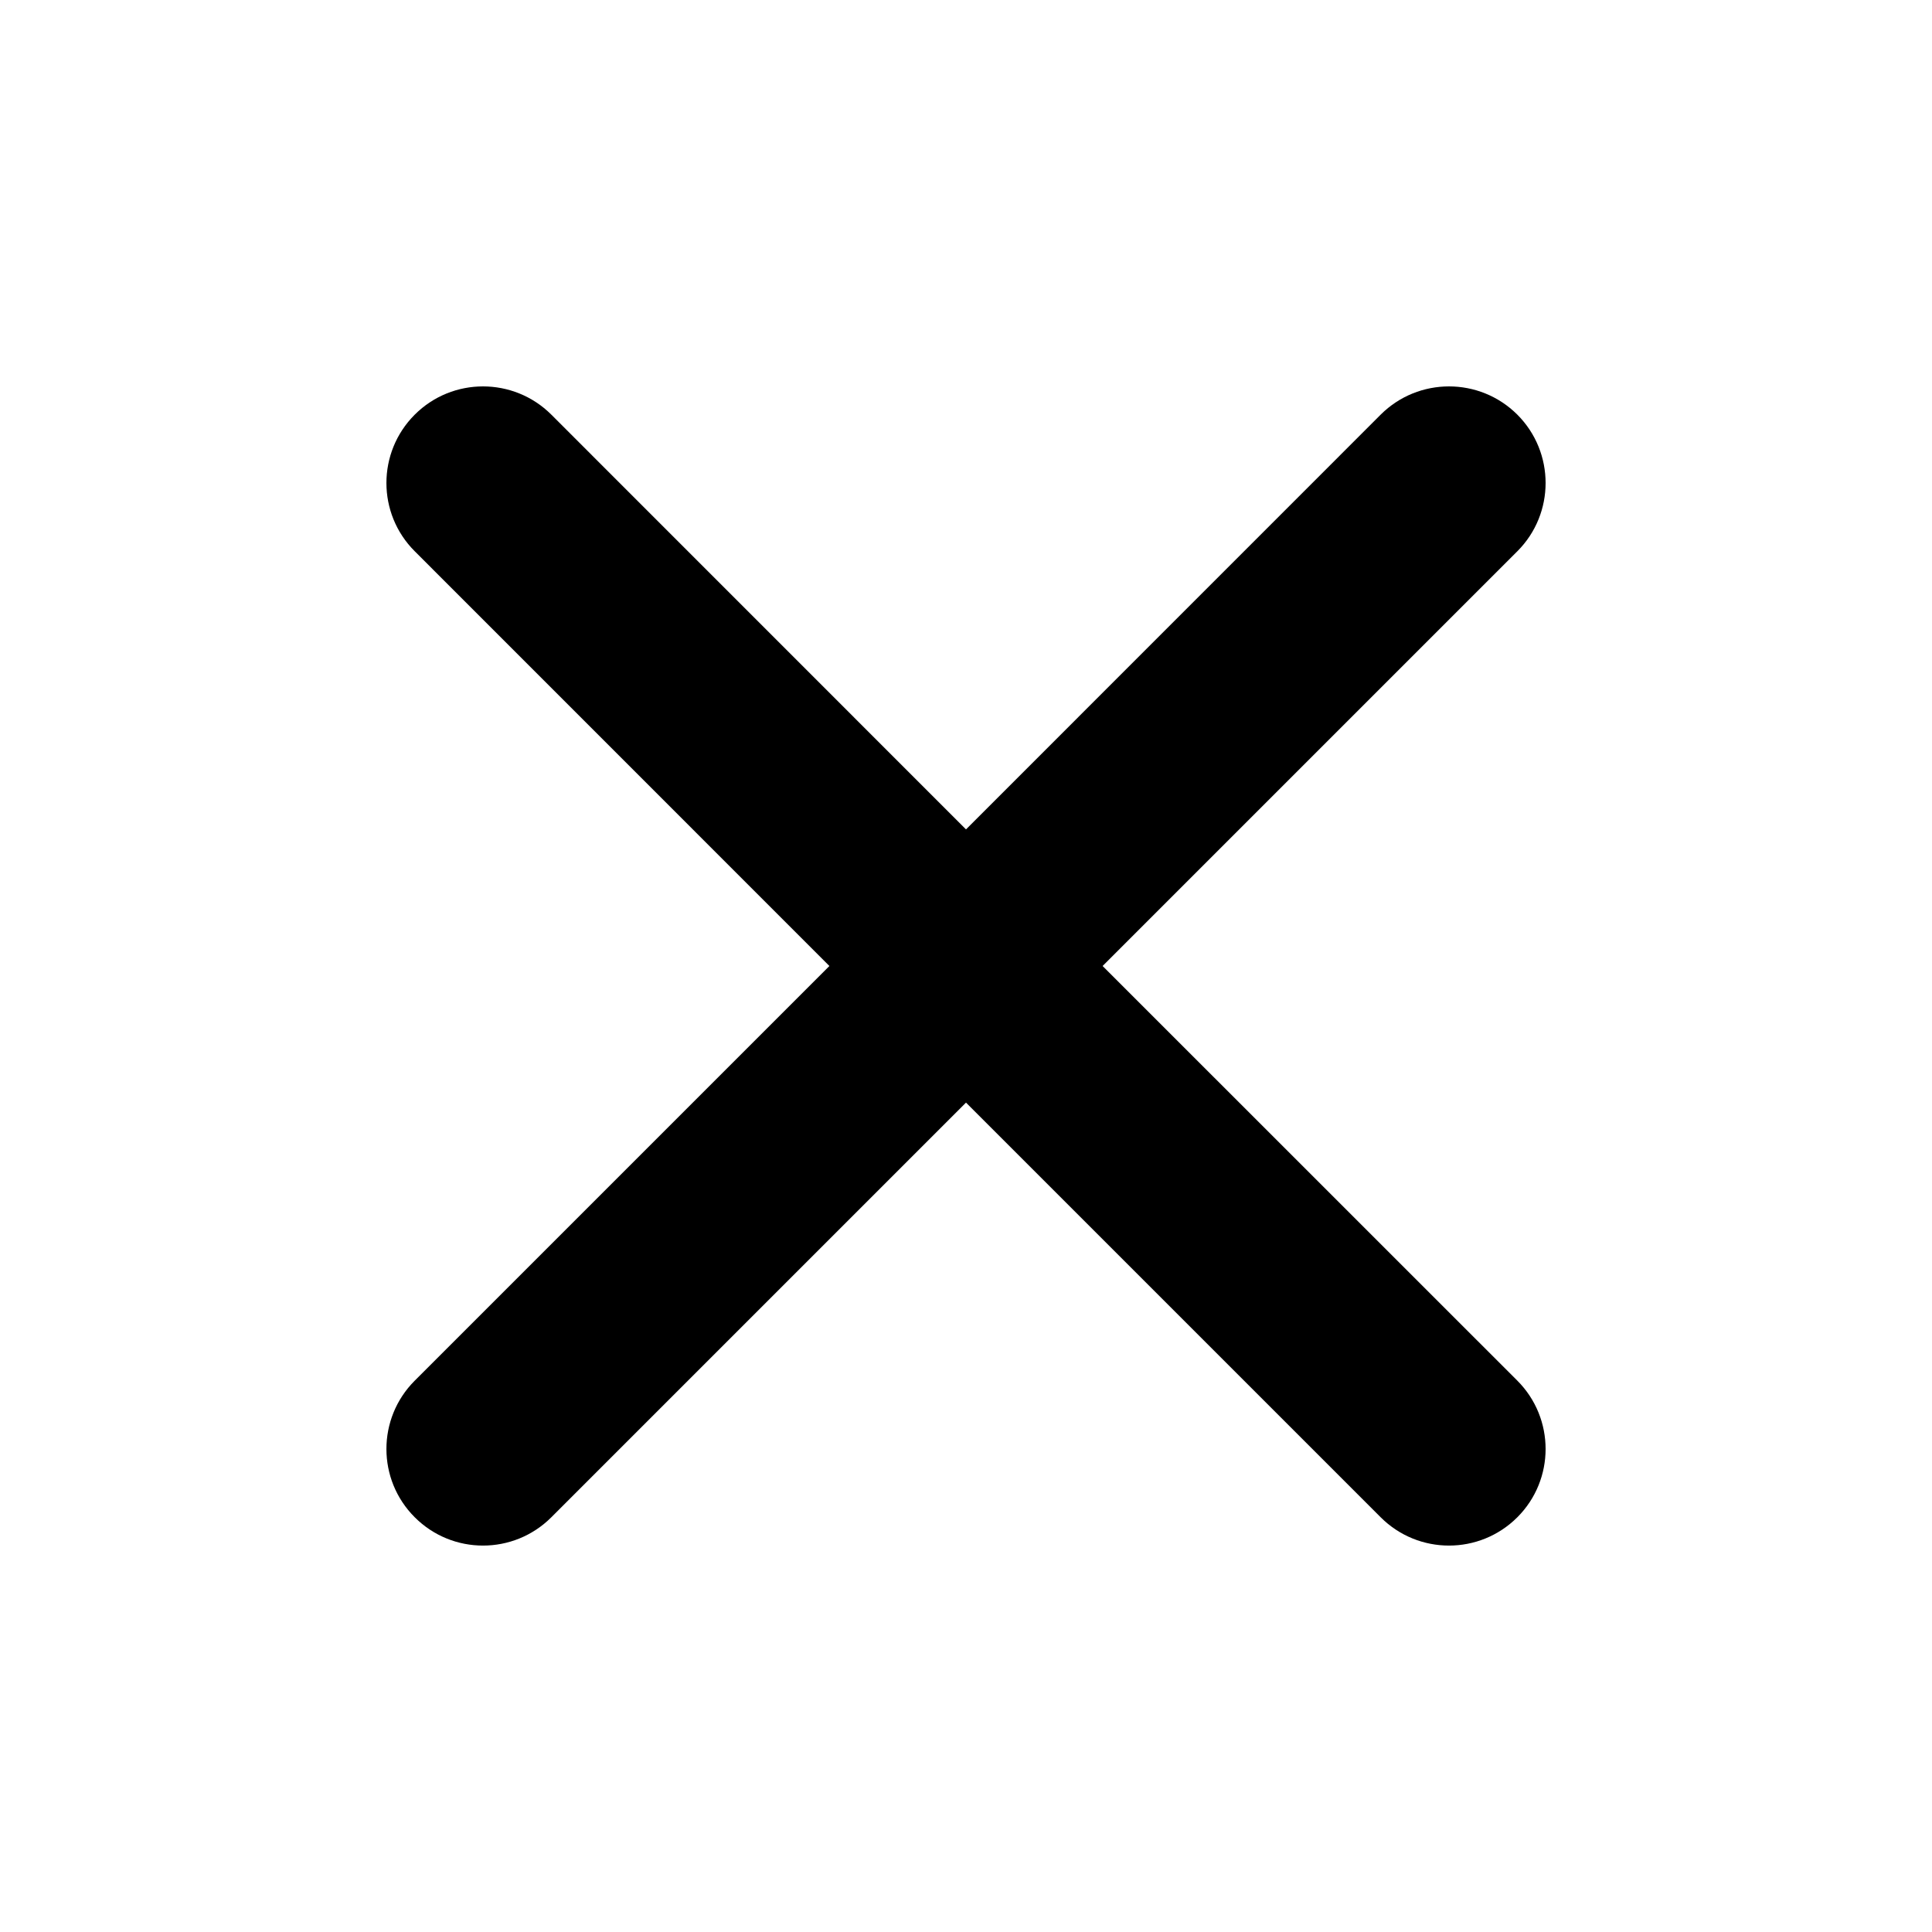
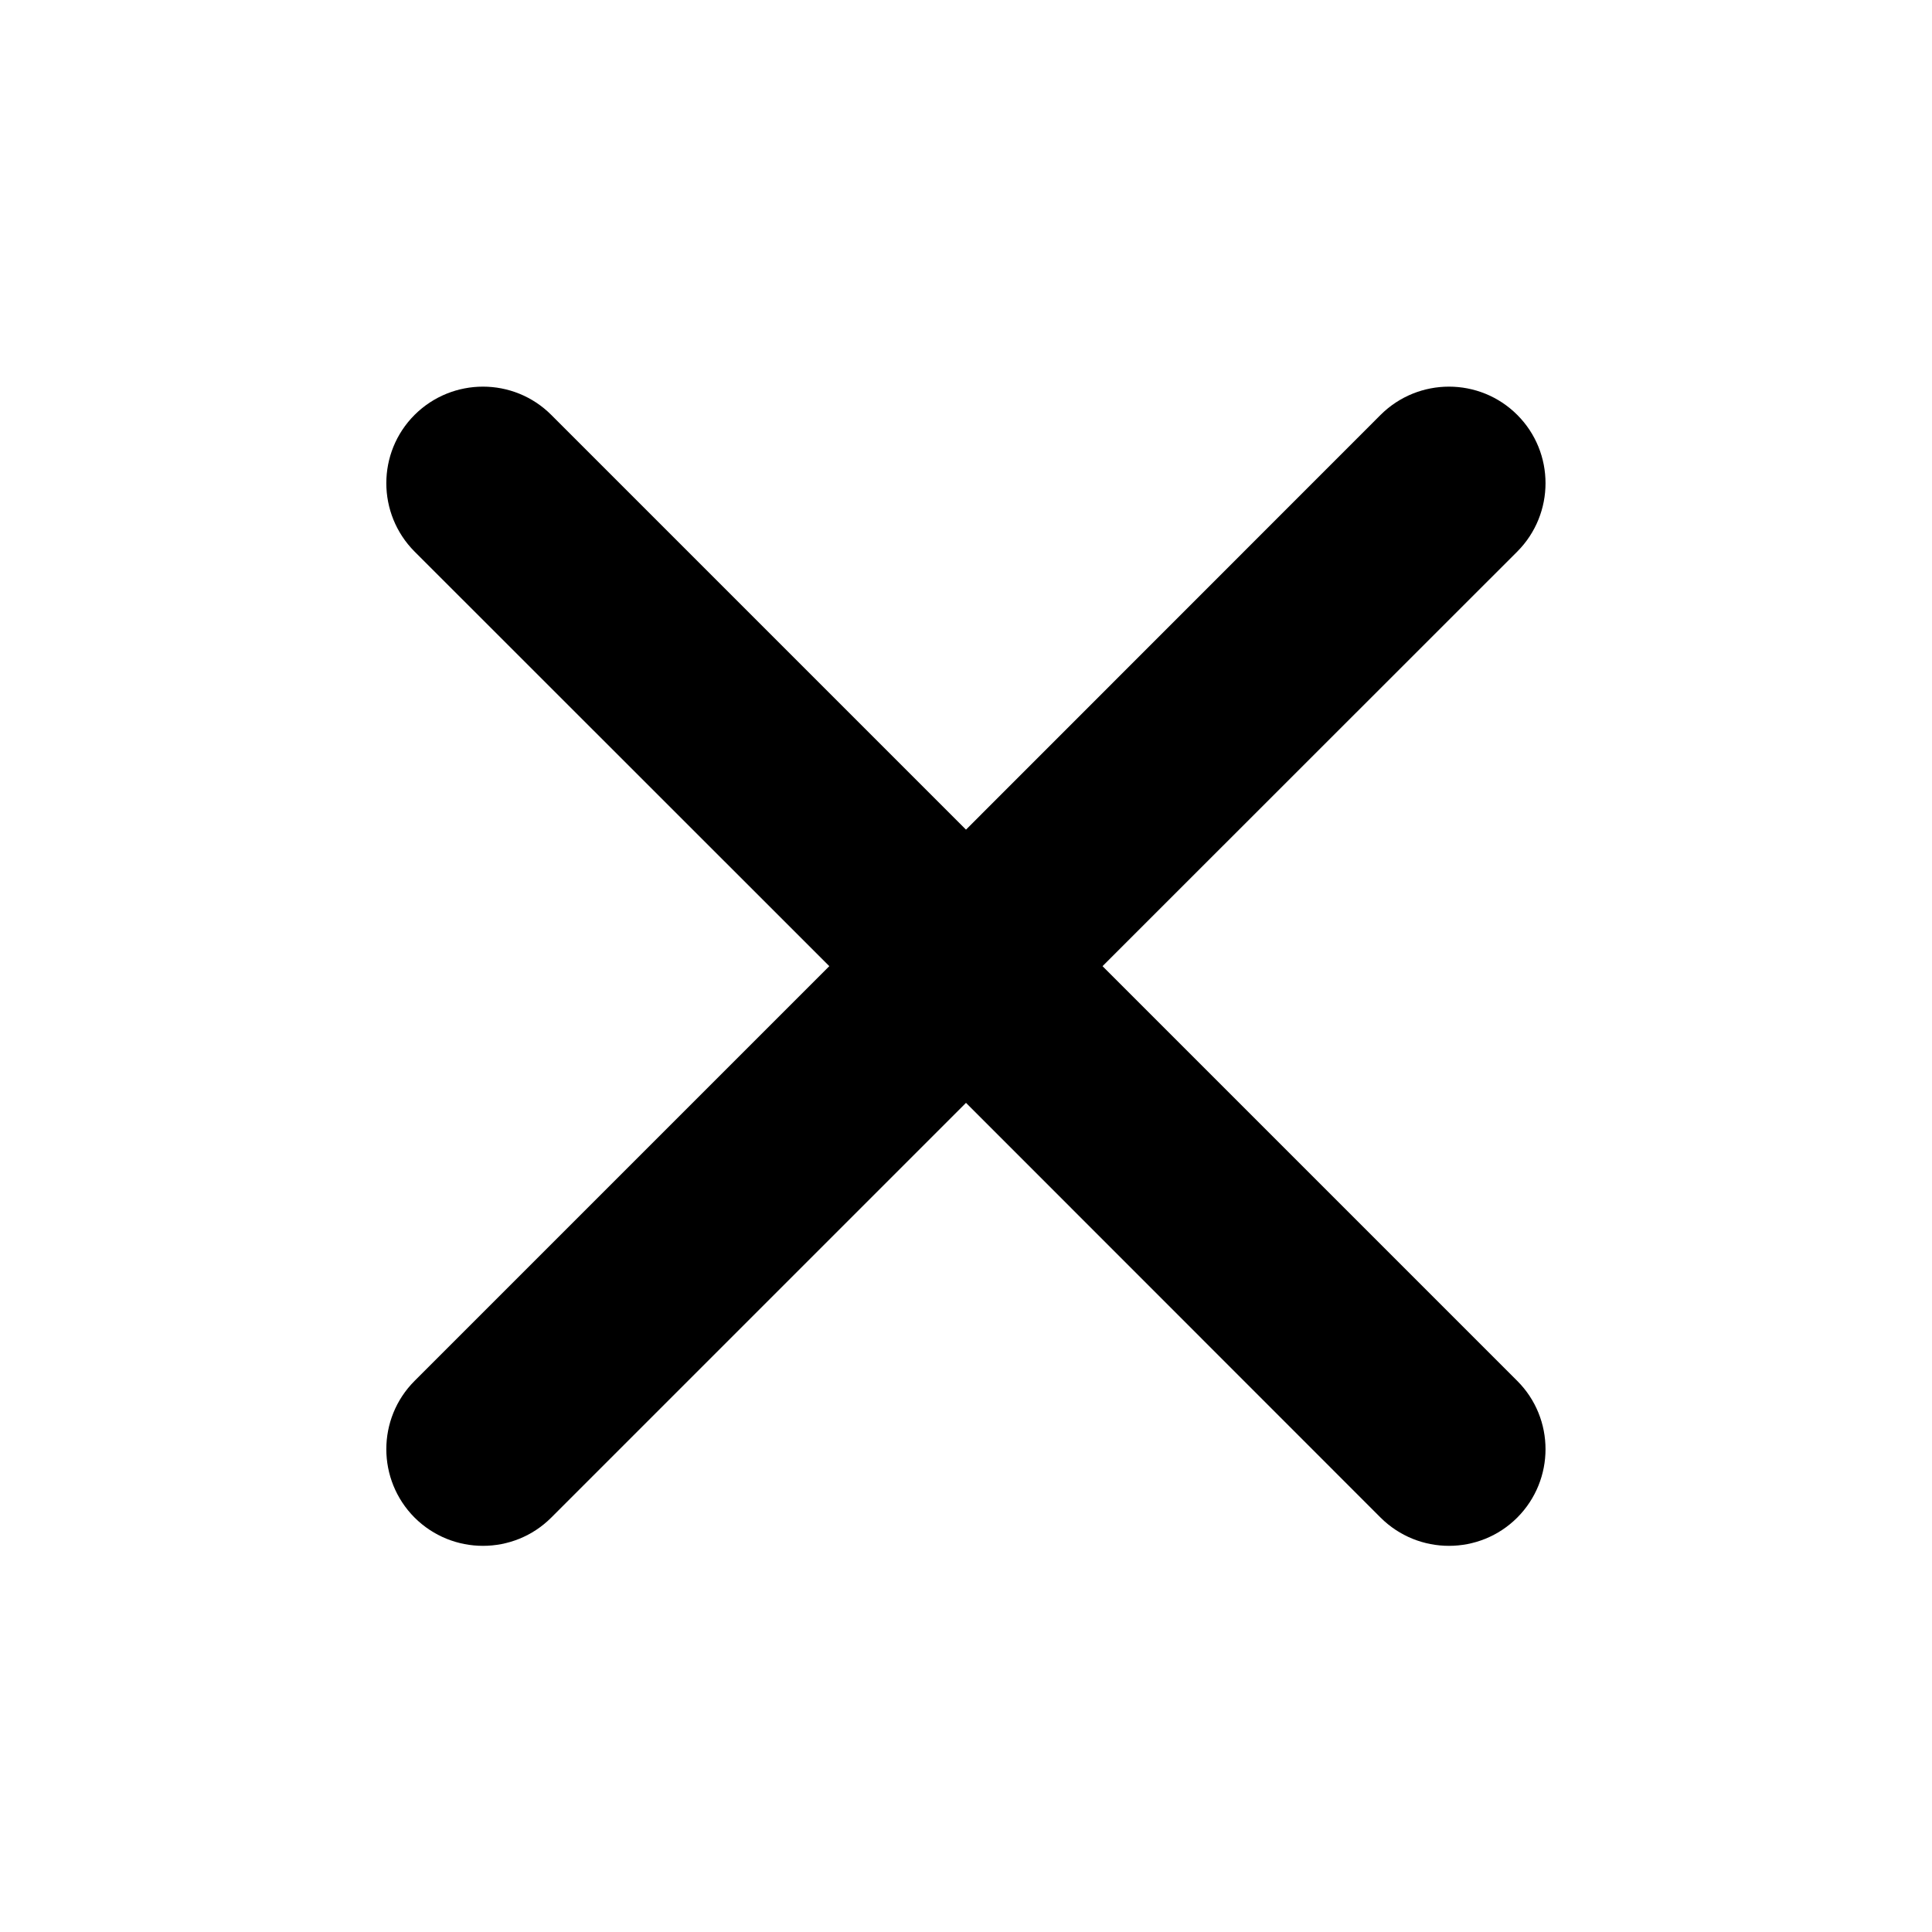
- <svg xmlns="http://www.w3.org/2000/svg" width="24" height="24" viewBox="0 0 24 24" fill="none">
-   <path fill-rule="evenodd" clip-rule="evenodd" d="M18.849 6.848C19.317 6.38 19.317 5.62 18.849 5.151C18.38 4.683 17.62 4.683 17.151 5.151L12 10.303L6.849 5.151C6.38 4.683 5.62 4.683 5.152 5.151C4.683 5.62 4.683 6.38 5.152 6.848L10.303 12L5.152 17.151C4.683 17.62 4.683 18.38 5.152 18.848C5.62 19.317 6.38 19.317 6.849 18.848L12 13.697L17.151 18.848C17.62 19.317 18.38 19.317 18.849 18.848C19.317 18.38 19.317 17.62 18.849 17.151L13.697 12L18.849 6.848Z" fill="black" />
+ <svg xmlns="http://www.w3.org/2000/svg" width="12" height="12" viewBox="0 0 12 12" fill="none">
+   <path fill-rule="evenodd" clip-rule="evenodd" d="M9.424 3.426C9.658 3.191 9.658 2.811 9.424 2.577C9.19 2.343 8.81 2.343 8.575 2.577L6 5.153L3.424 2.577C3.19 2.343 2.81 2.343 2.575 2.577C2.341 2.811 2.341 3.191 2.575 3.426L5.151 6.001L2.575 8.577C2.341 8.811 2.341 9.191 2.575 9.426C2.81 9.66 3.19 9.66 3.424 9.426L6 6.85L8.575 9.426C8.81 9.66 9.19 9.66 9.424 9.426C9.658 9.191 9.658 8.811 9.424 8.577L6.848 6.001L9.424 3.426Z" fill="black" />
</svg>
